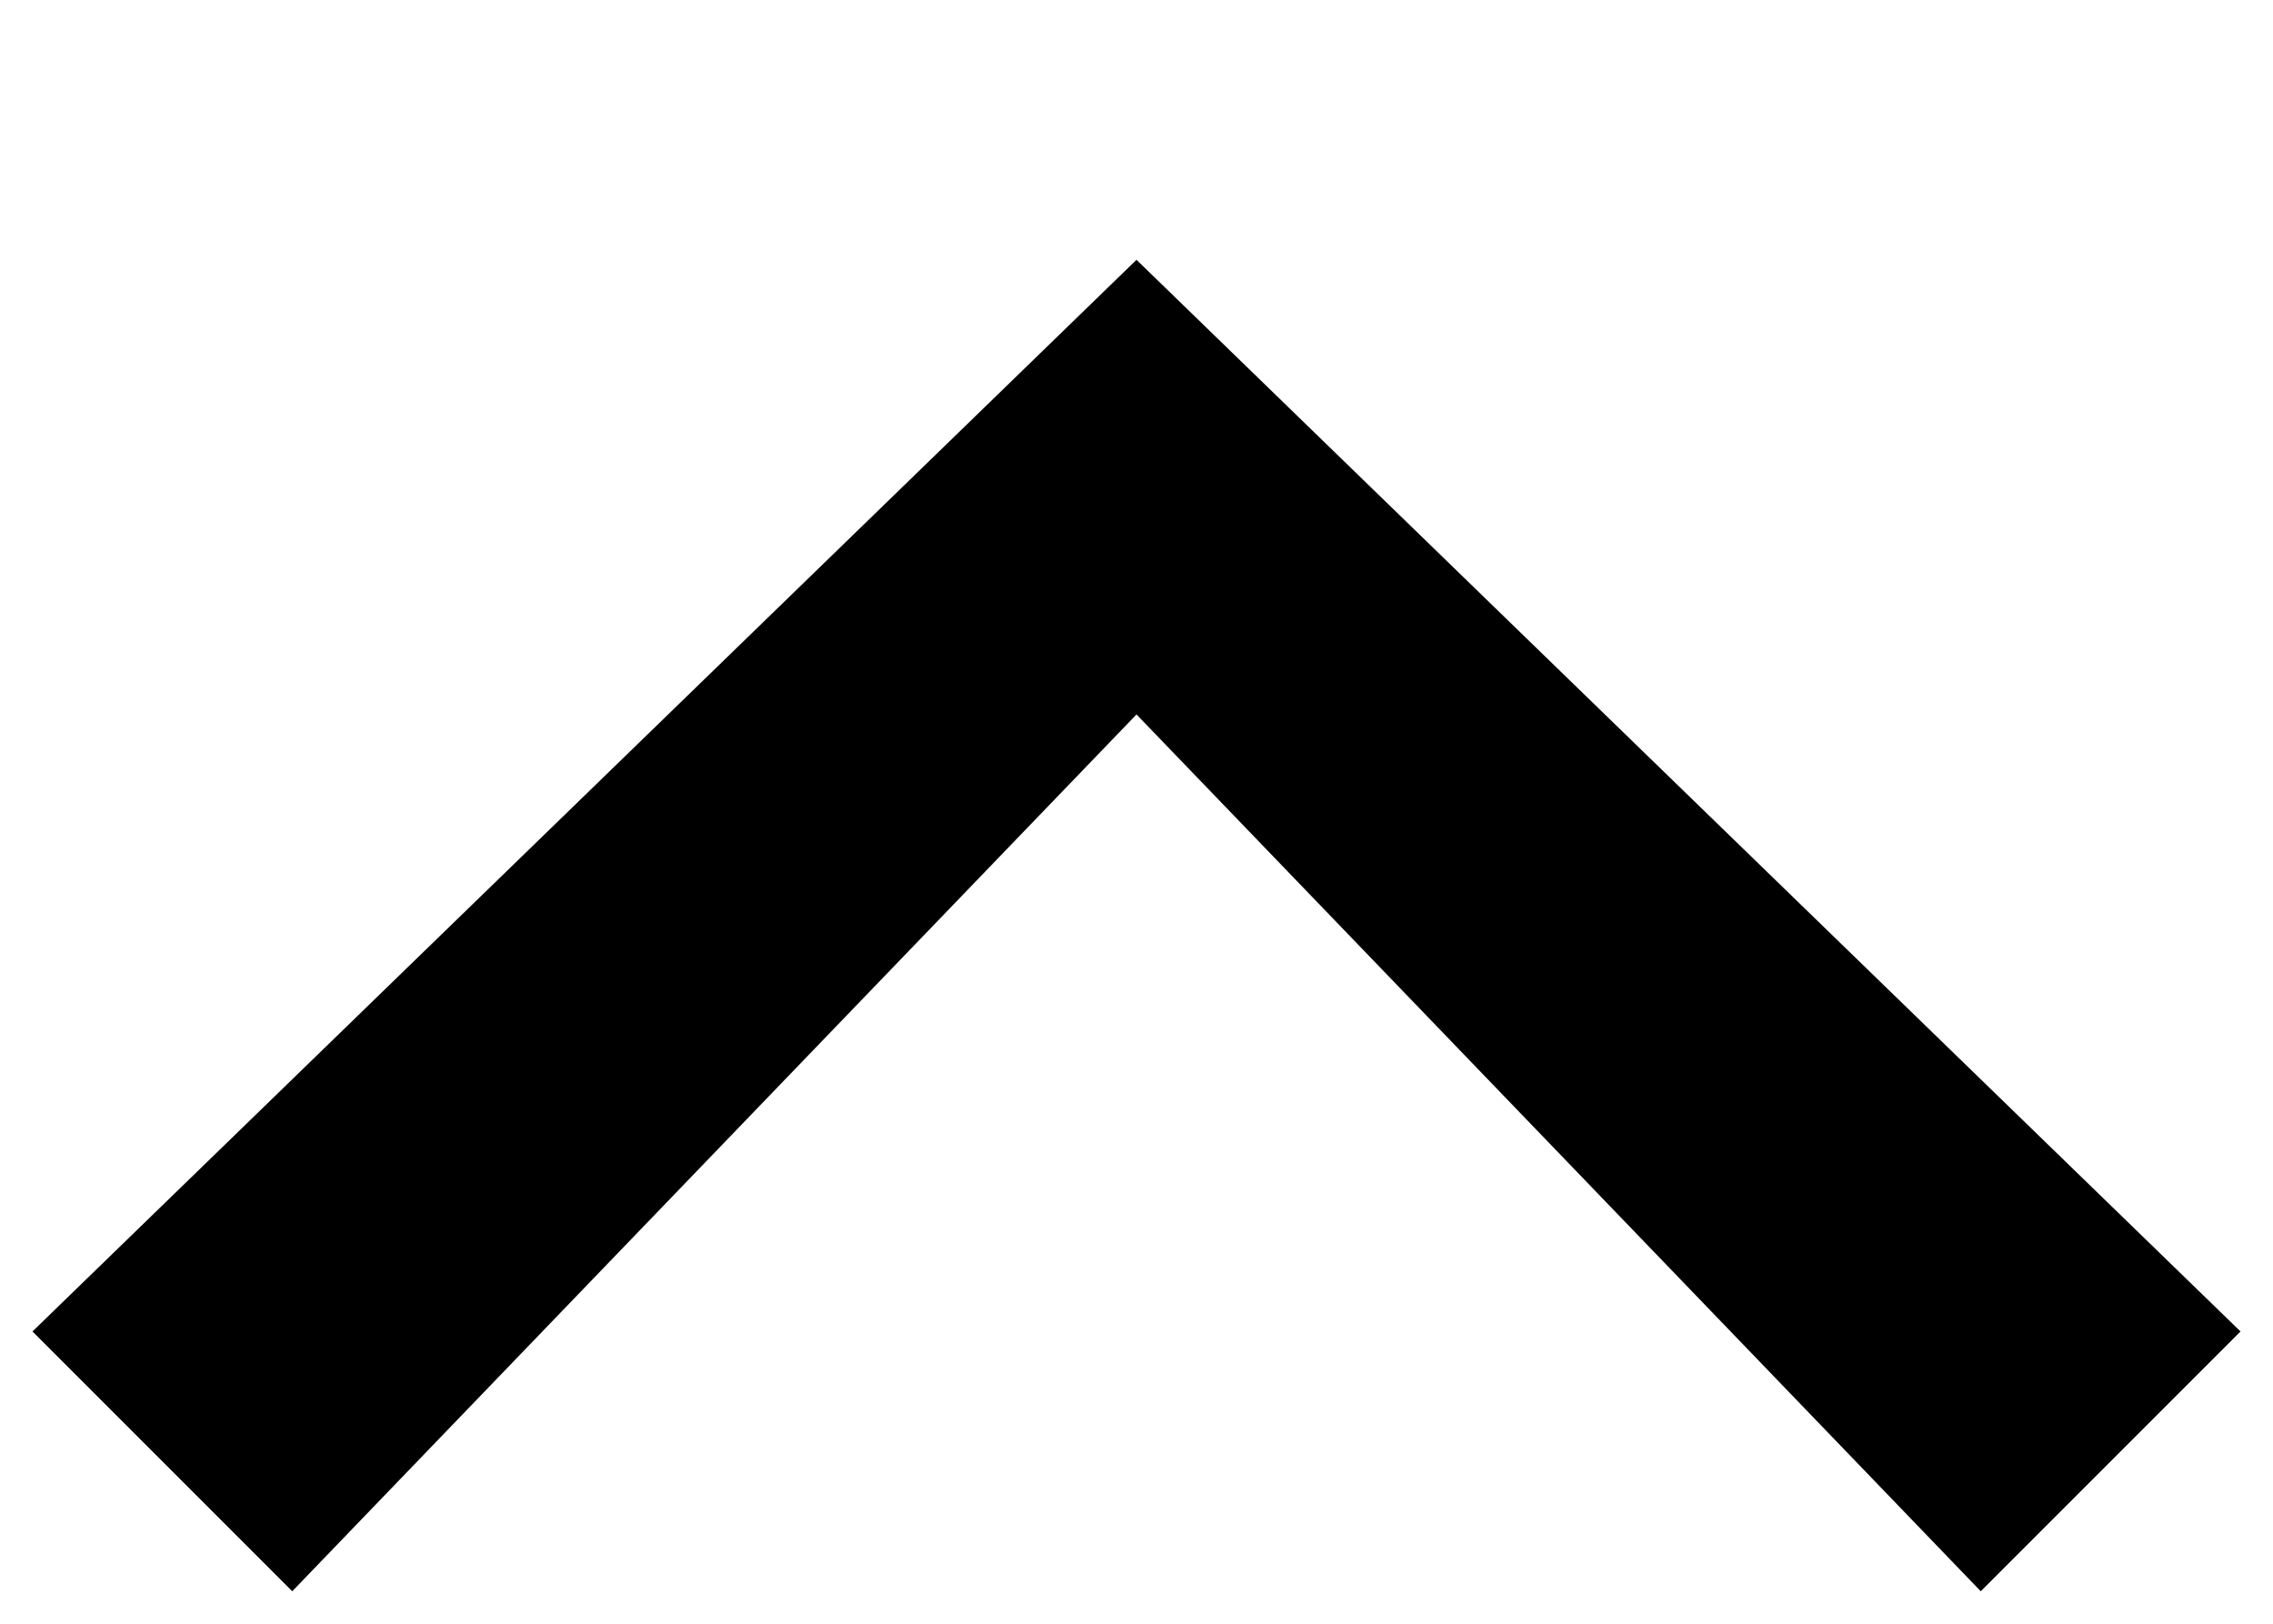
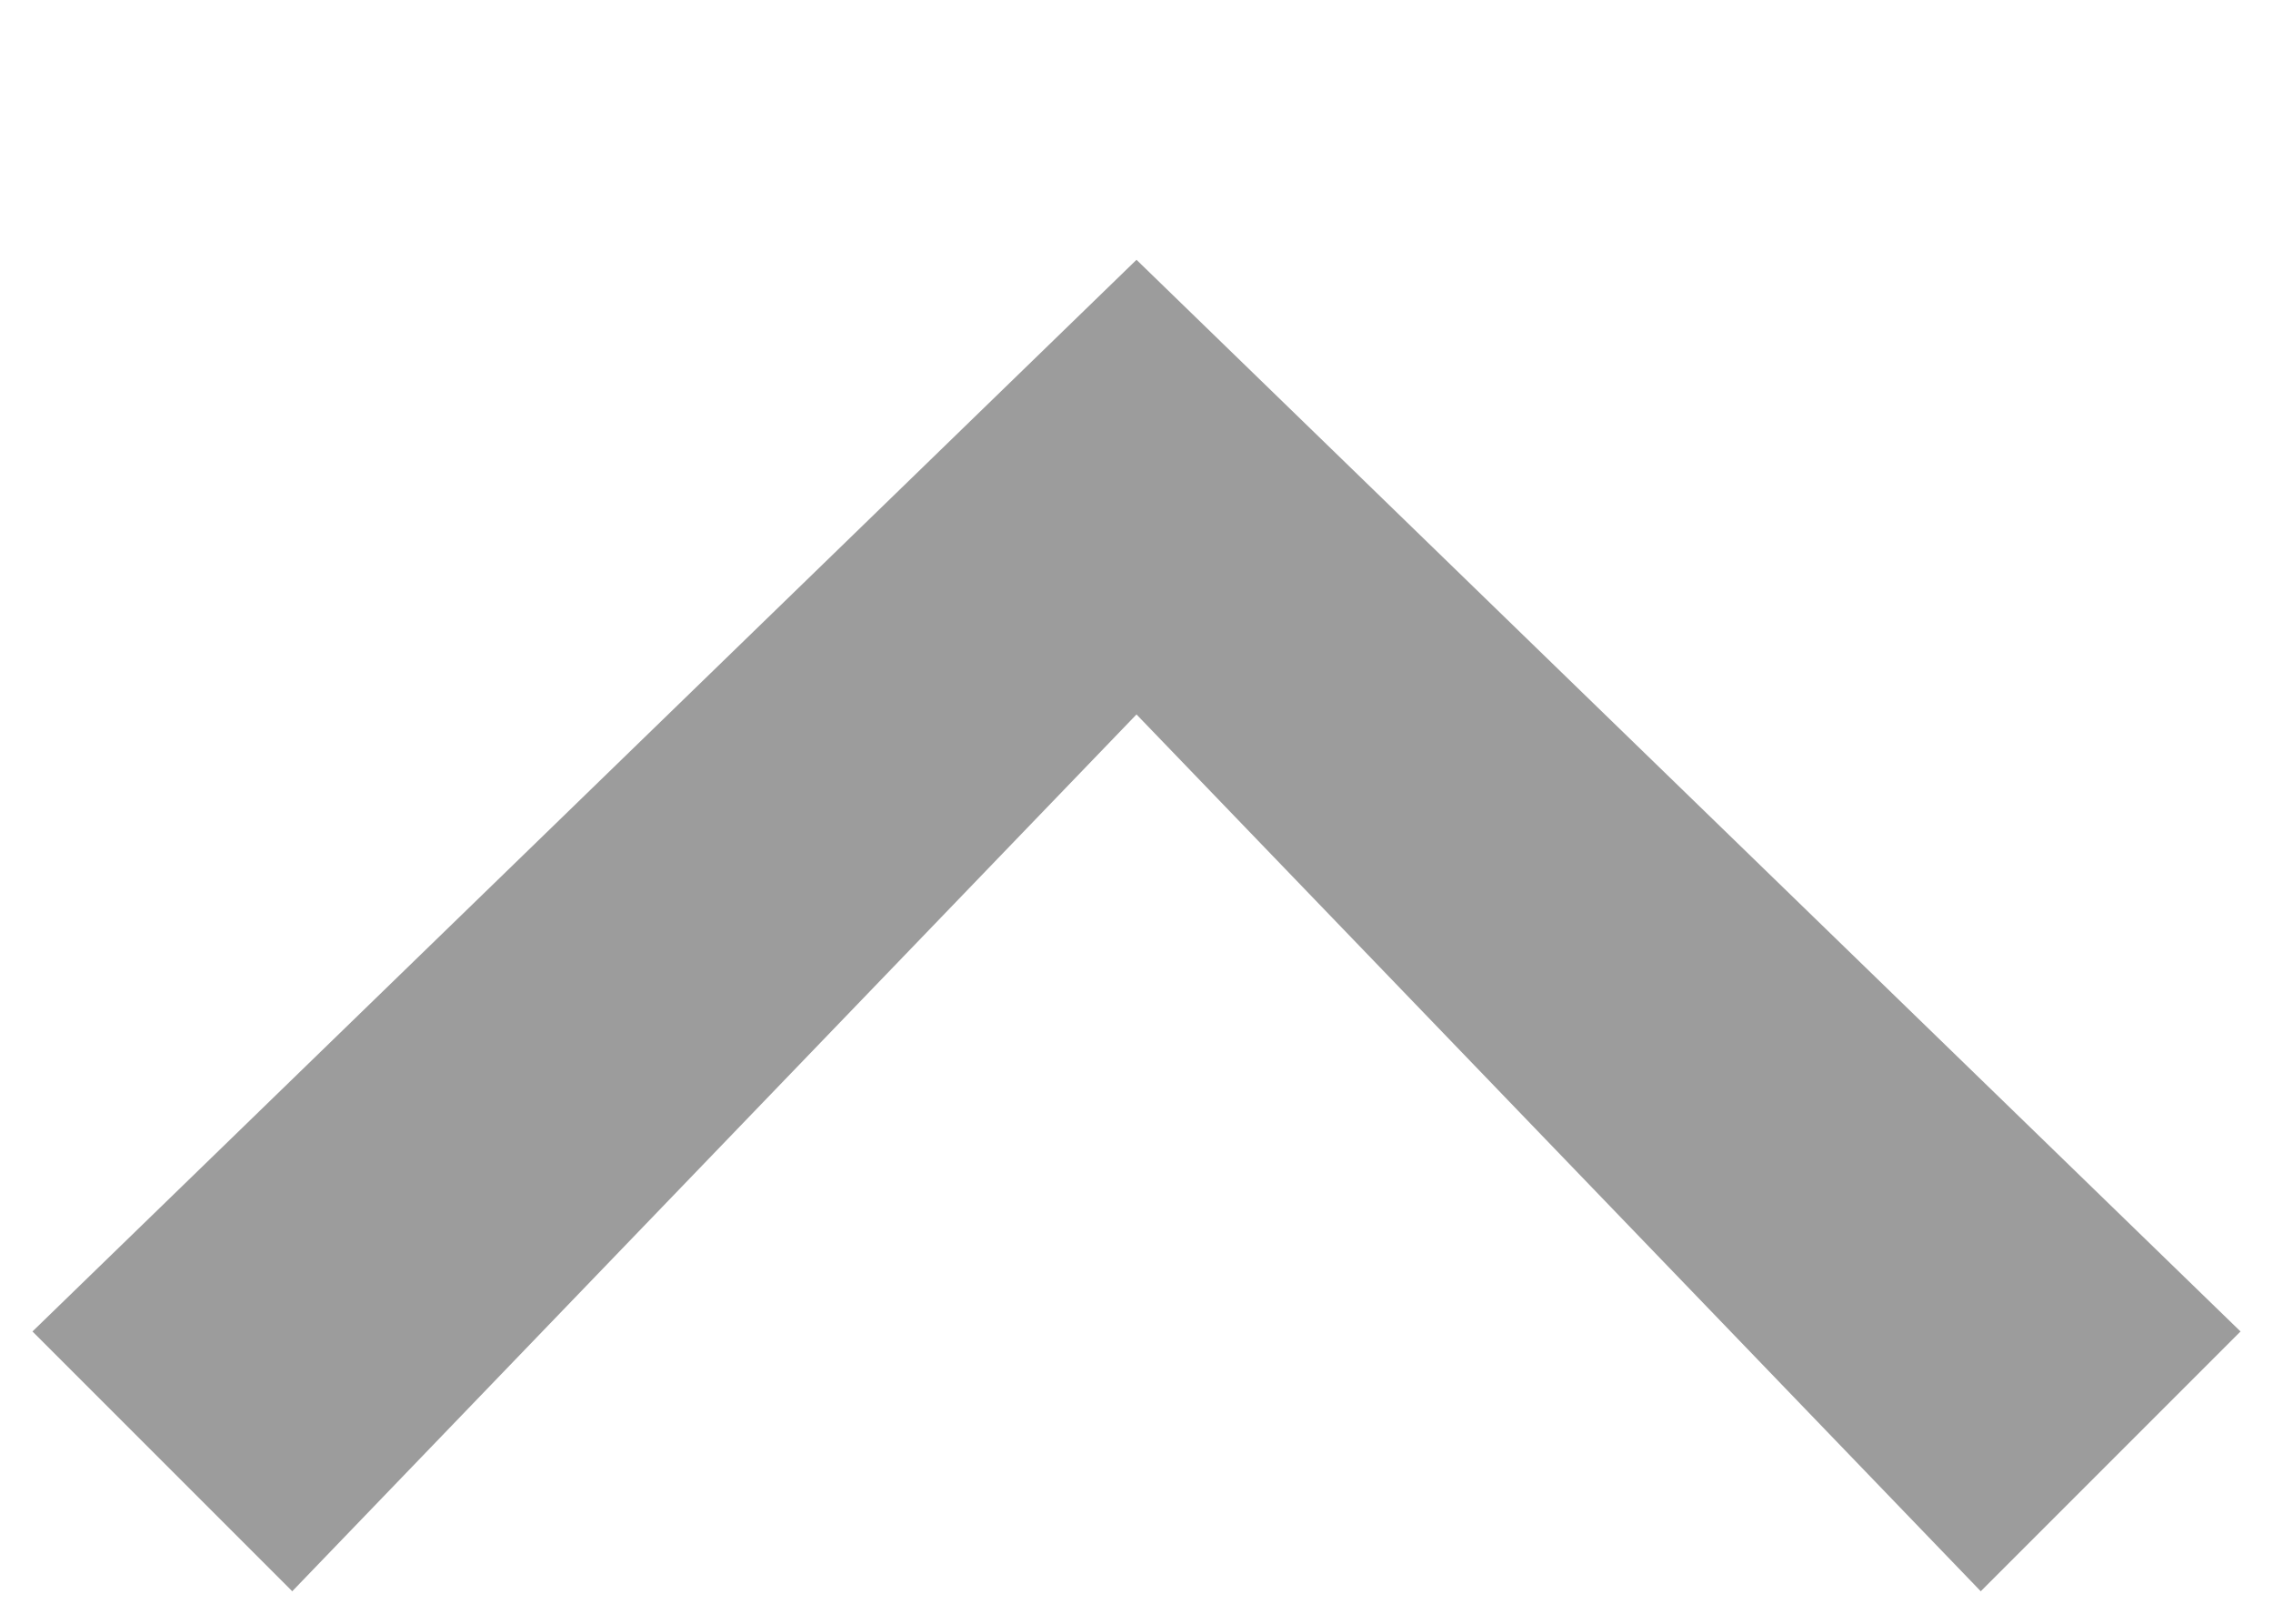
- <svg xmlns="http://www.w3.org/2000/svg" version="1.1" id="Layer_1" x="0px" y="0px" viewBox="0 0 7 5" style="enable-background:new 0 0 7 5;" xml:space="preserve">
+ <svg xmlns="http://www.w3.org/2000/svg" version="1.1" id="Layer_1" x="0px" y="0px" viewBox="0 0 7 5" style="enable-background:new 0 0 7 5;" xml:space="preserve" fill="#9c9c9c">
  <polygon points="6.1,4.9 3.5,2.2 0.9,4.9 0.1,4.1 3.5,0.8 6.9,4.1 " />
</svg>
